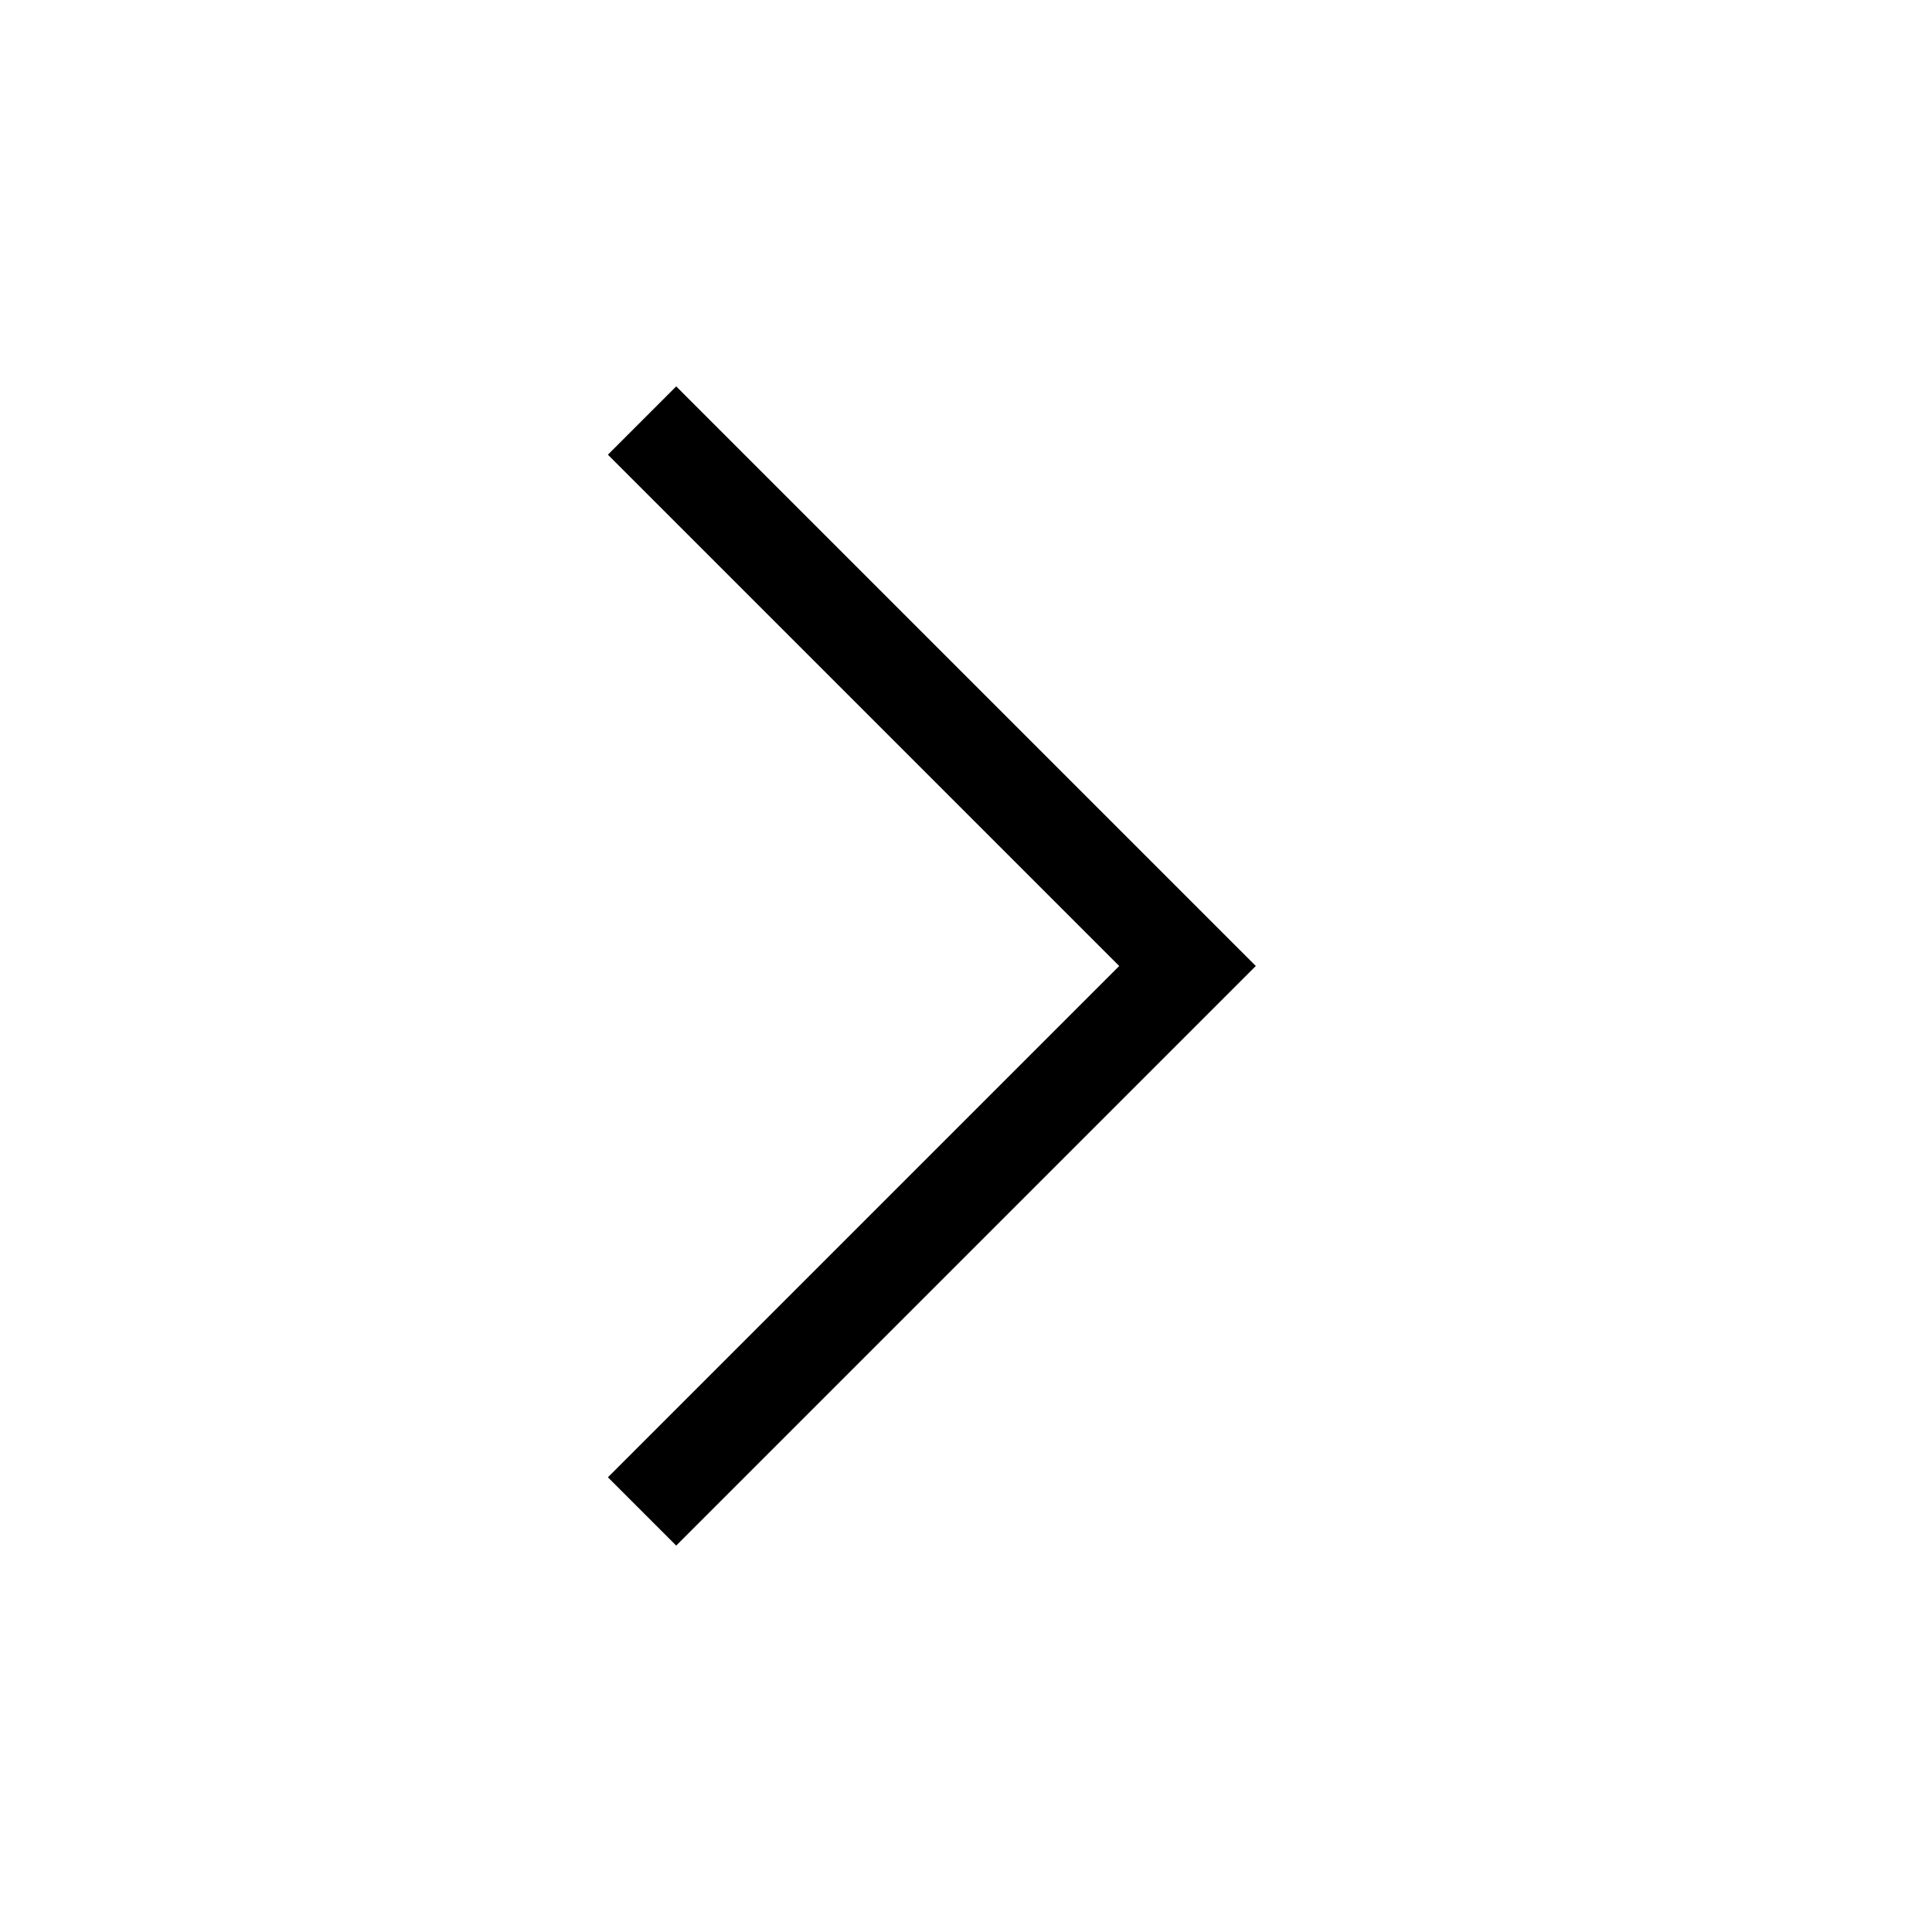
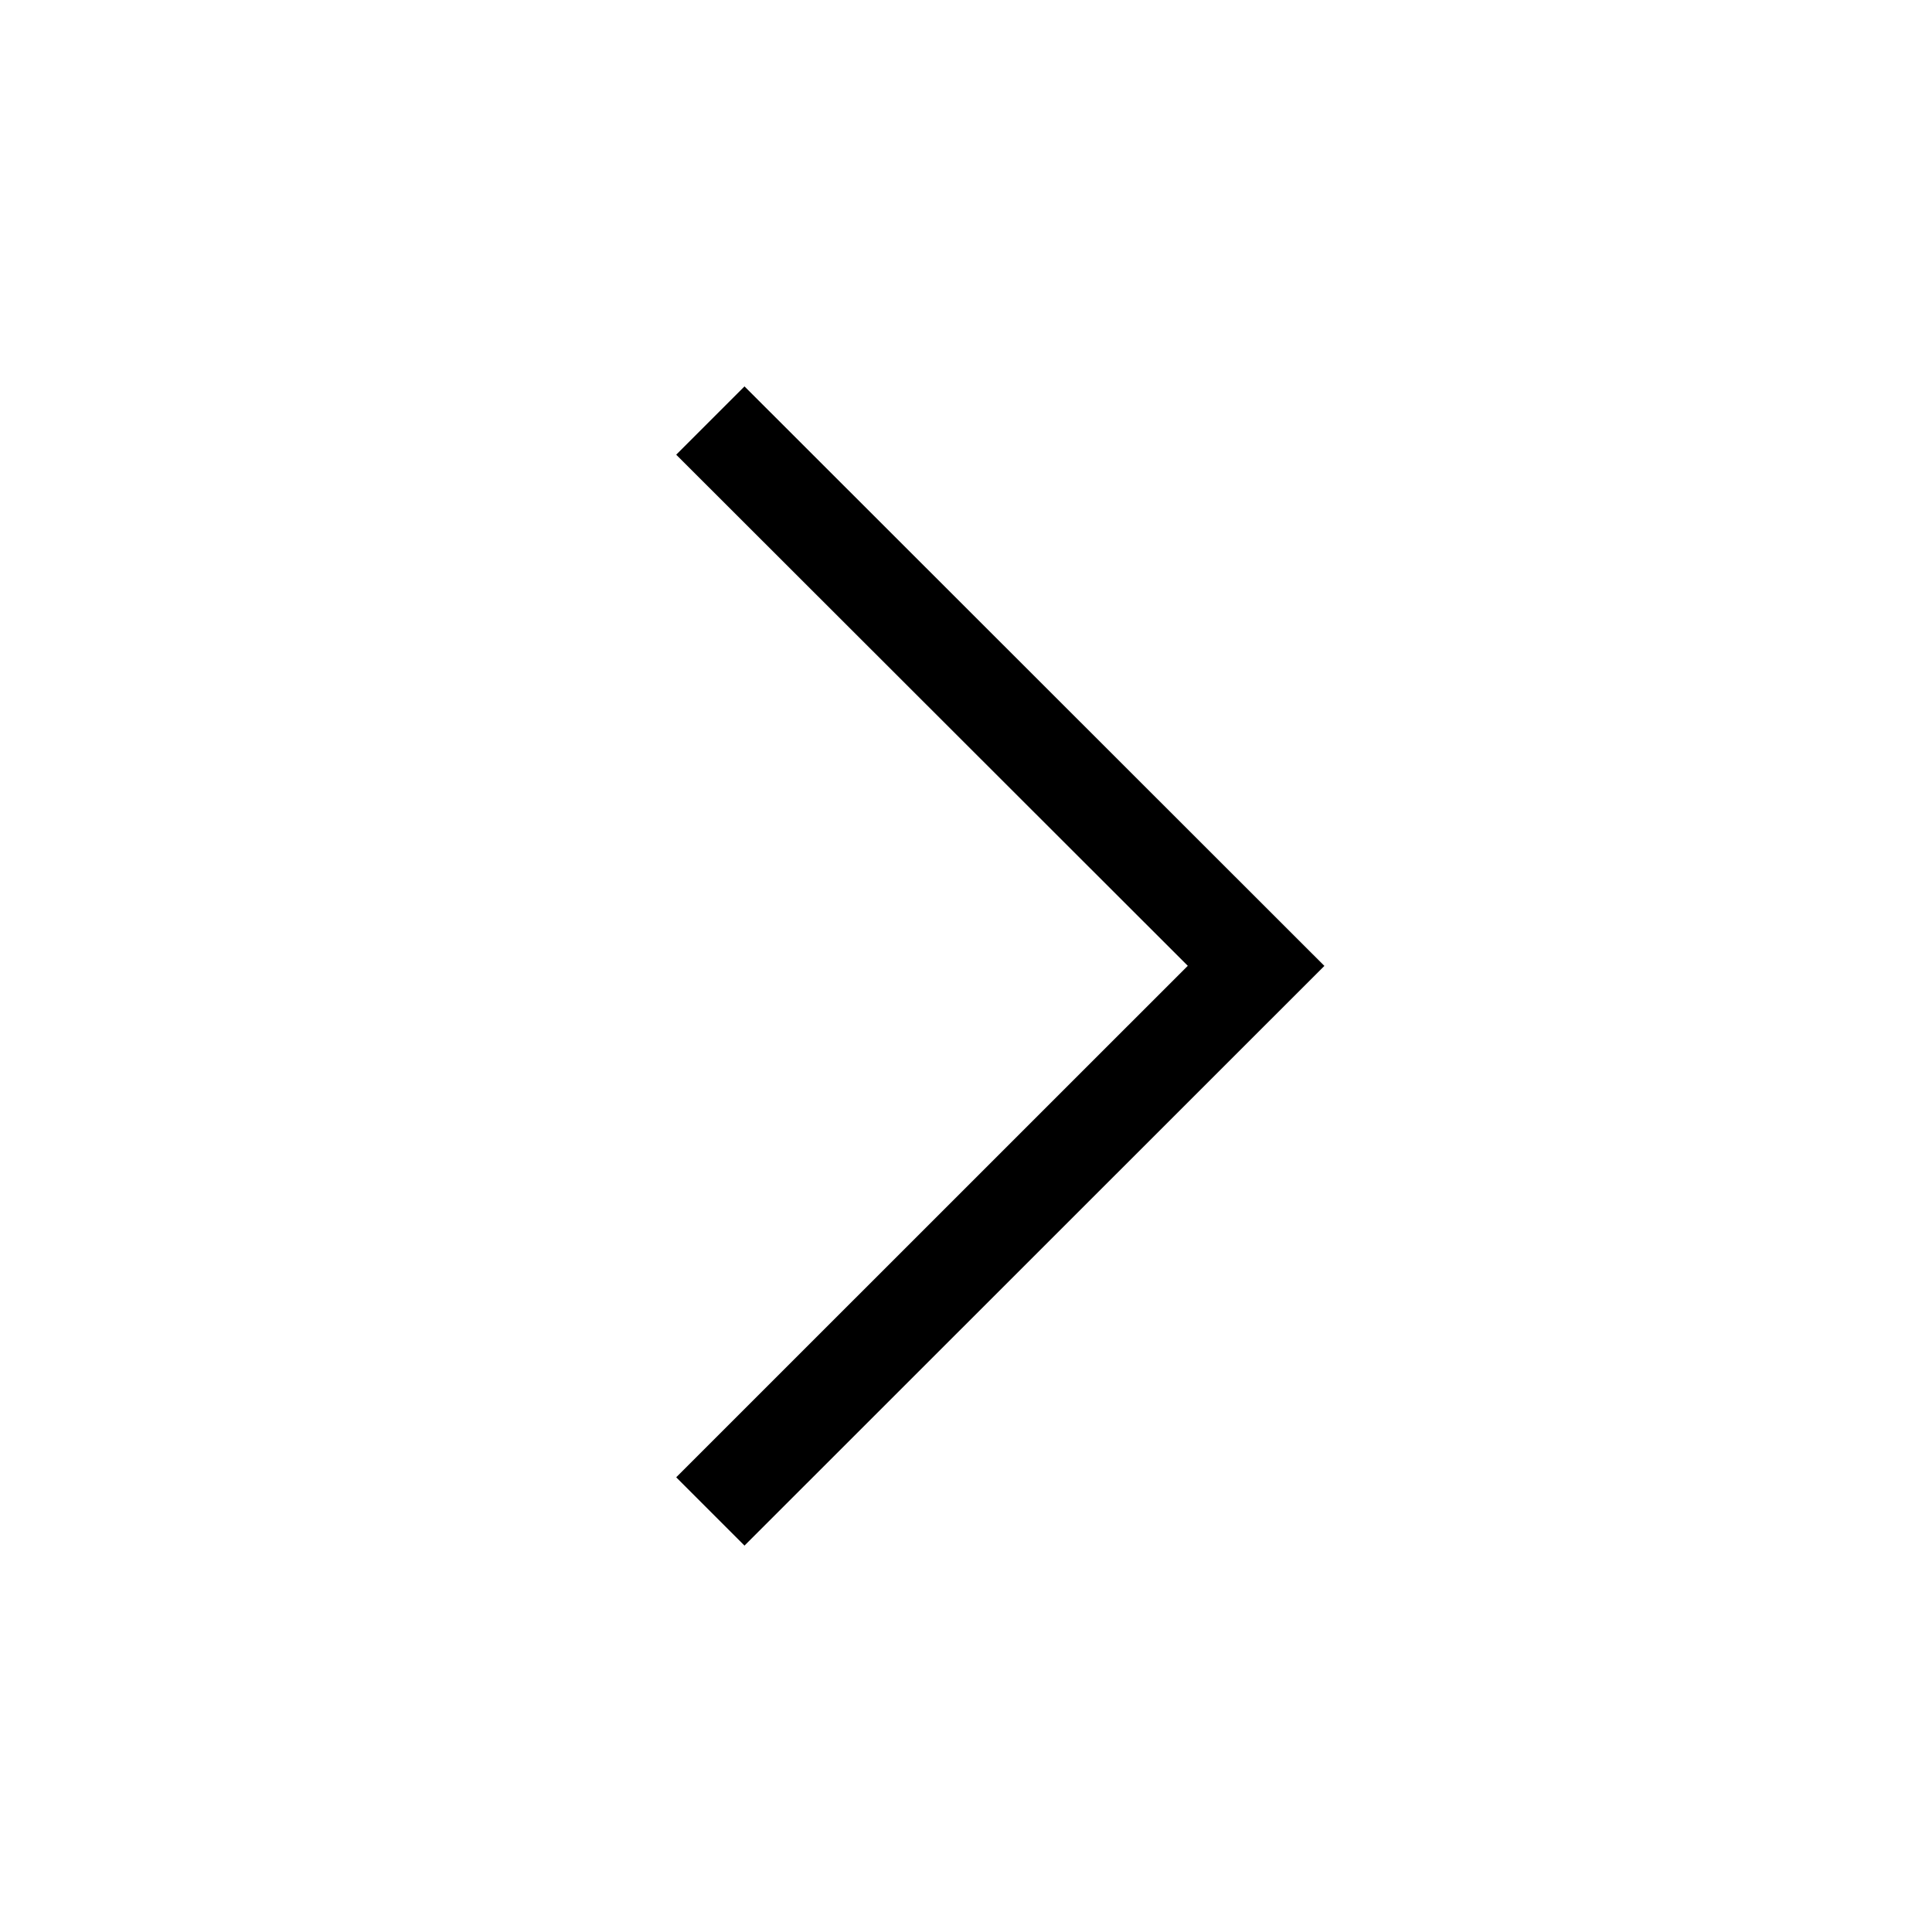
- <svg xmlns="http://www.w3.org/2000/svg" width="20px" height="20px" viewBox="0 0 20 20" version="1.1">
-   <g id="Arrow_Left_Small_20X20" stroke="none" stroke-width="1" fill="none" fill-rule="evenodd">
-     <polygon id="Fill-2" fill="#000000" transform="translate(9.6465, 10) rotate(-180) translate(-9.6465, -10) " points="12.293 16 6.293 10 12.293 4 13 4.707 7.707 10 13 15.293" />
-   </g>
+ <svg xmlns="http://www.w3.org/2000/svg" width="20" height="20" viewBox="0 0 20 20">
+   <path fill-rule="evenodd" d="M7,9.999 L13.003,4 L13.71,4.707 L8.414,9.998 L13.71,15.293 L13.003,16 L7,9.999 Z" transform="matrix(-1 0 0 1 20.71 0)" />
</svg>
